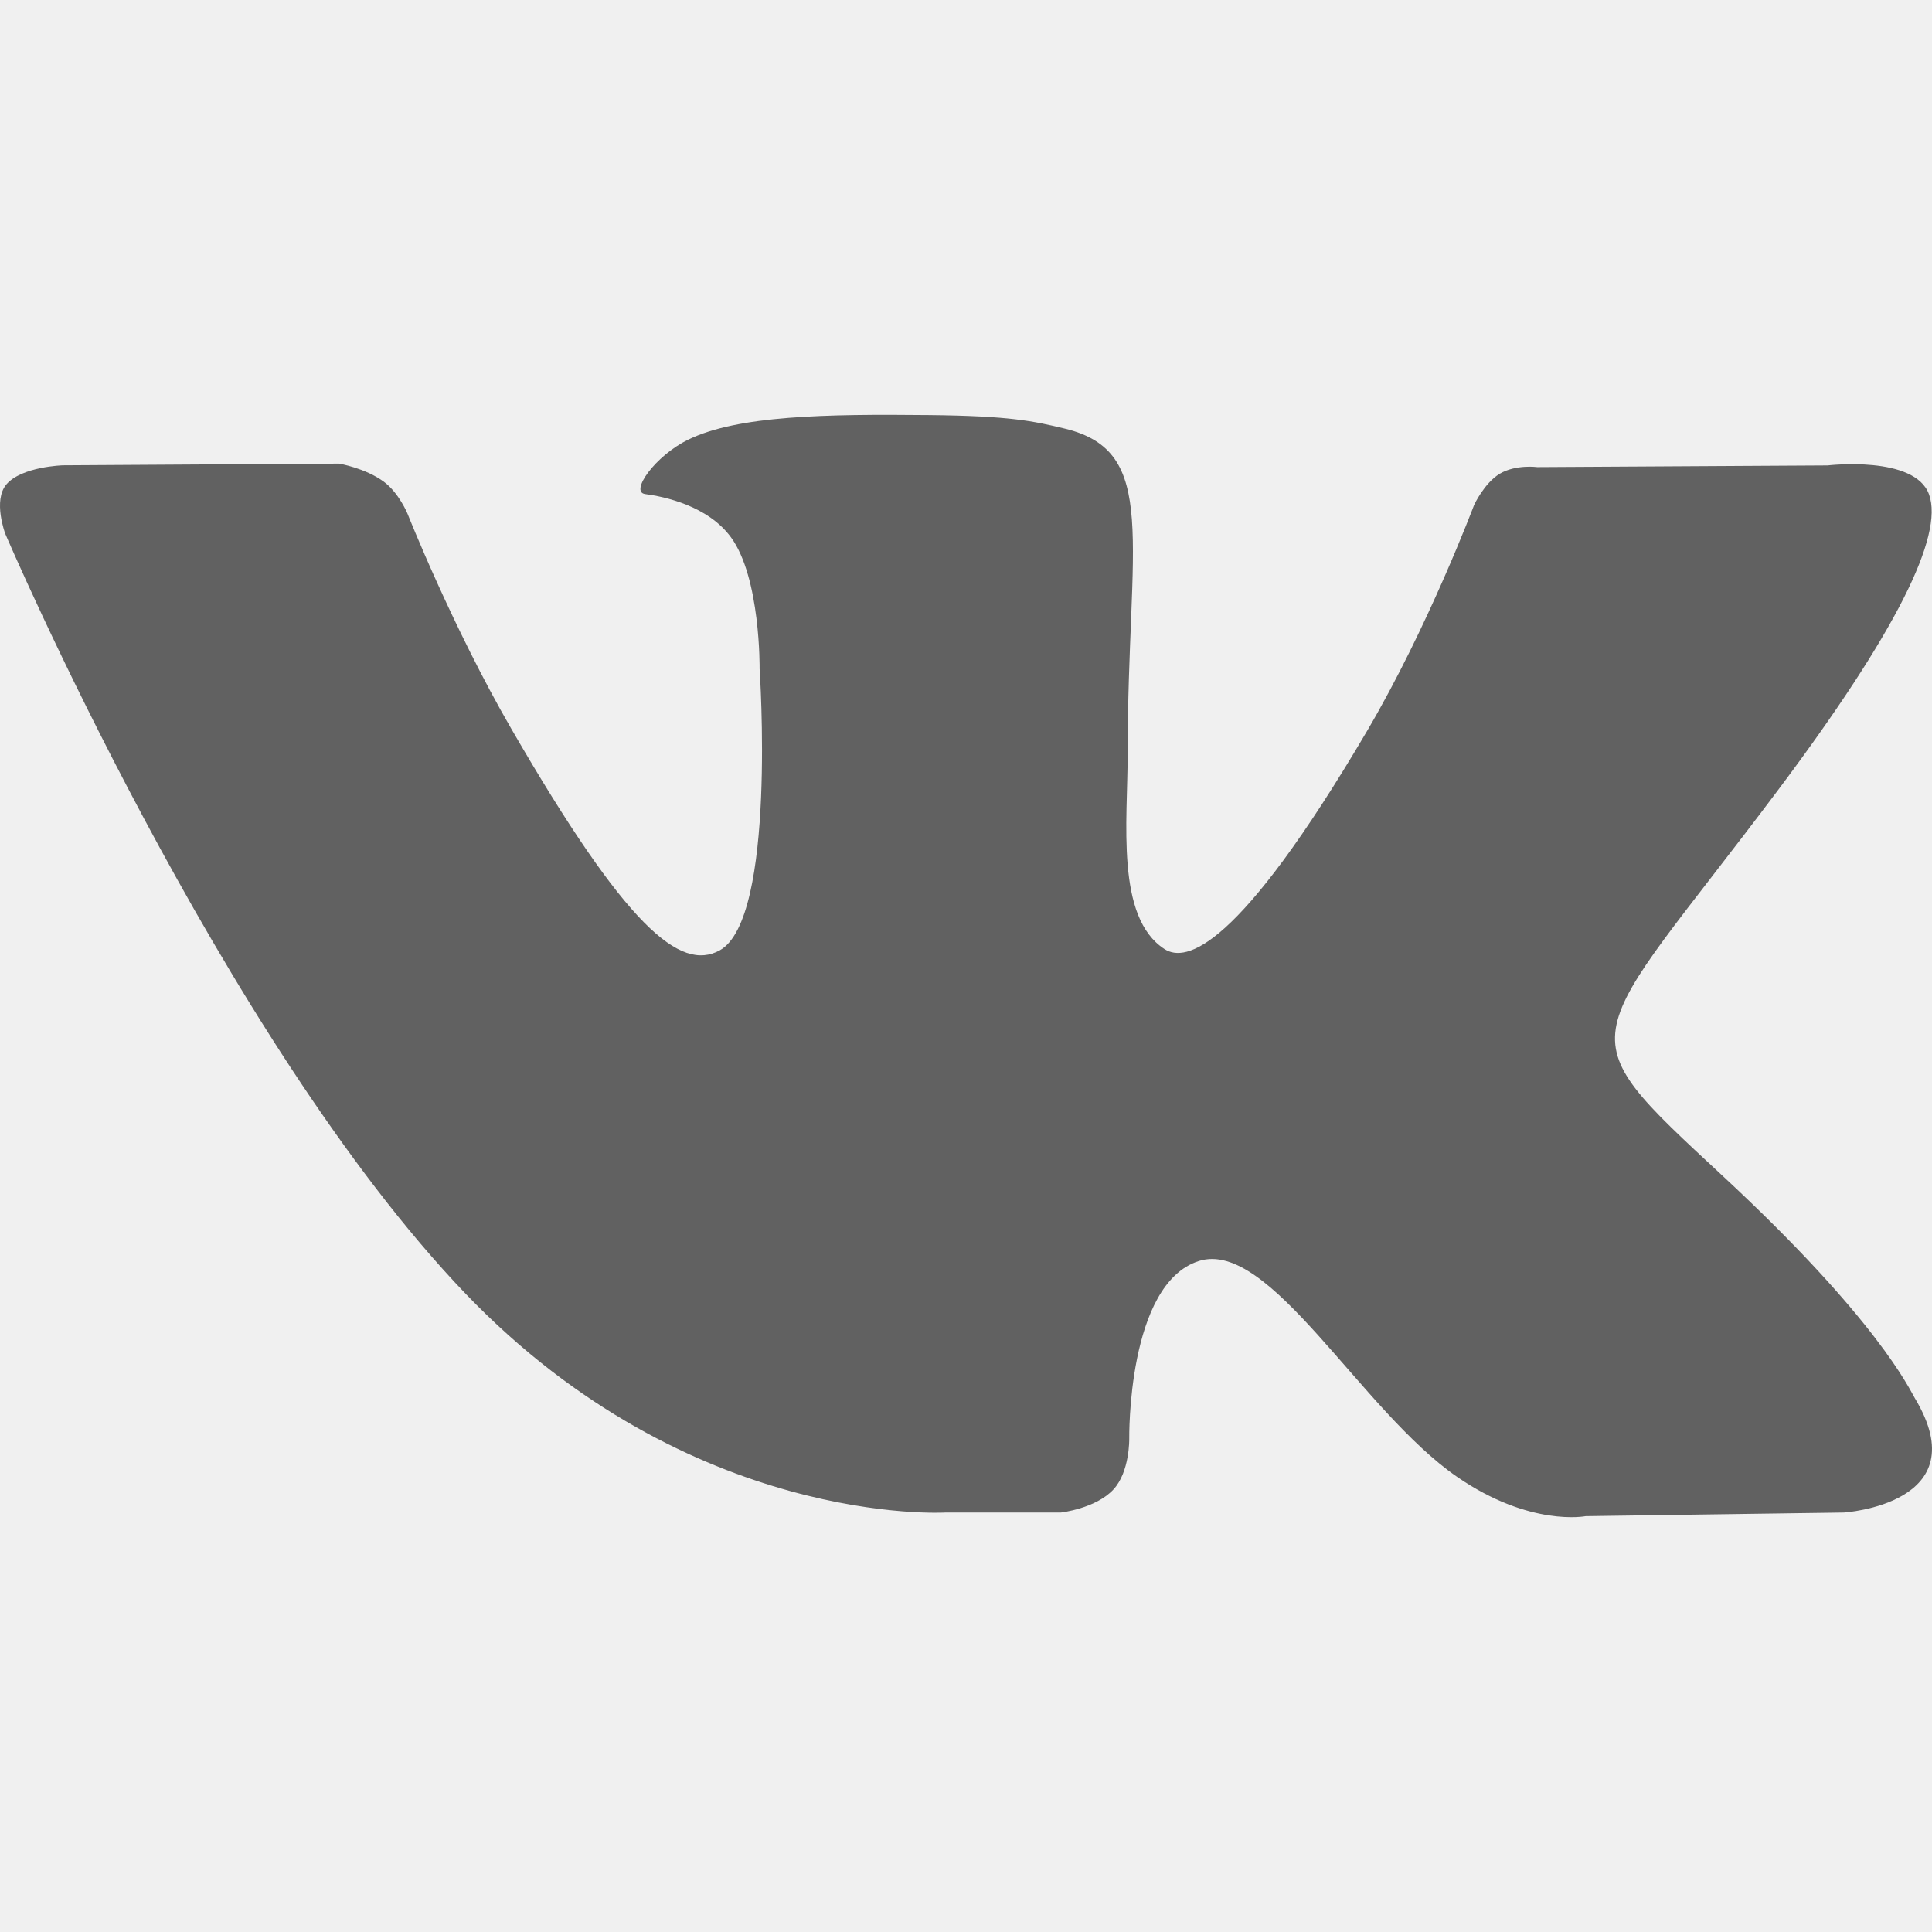
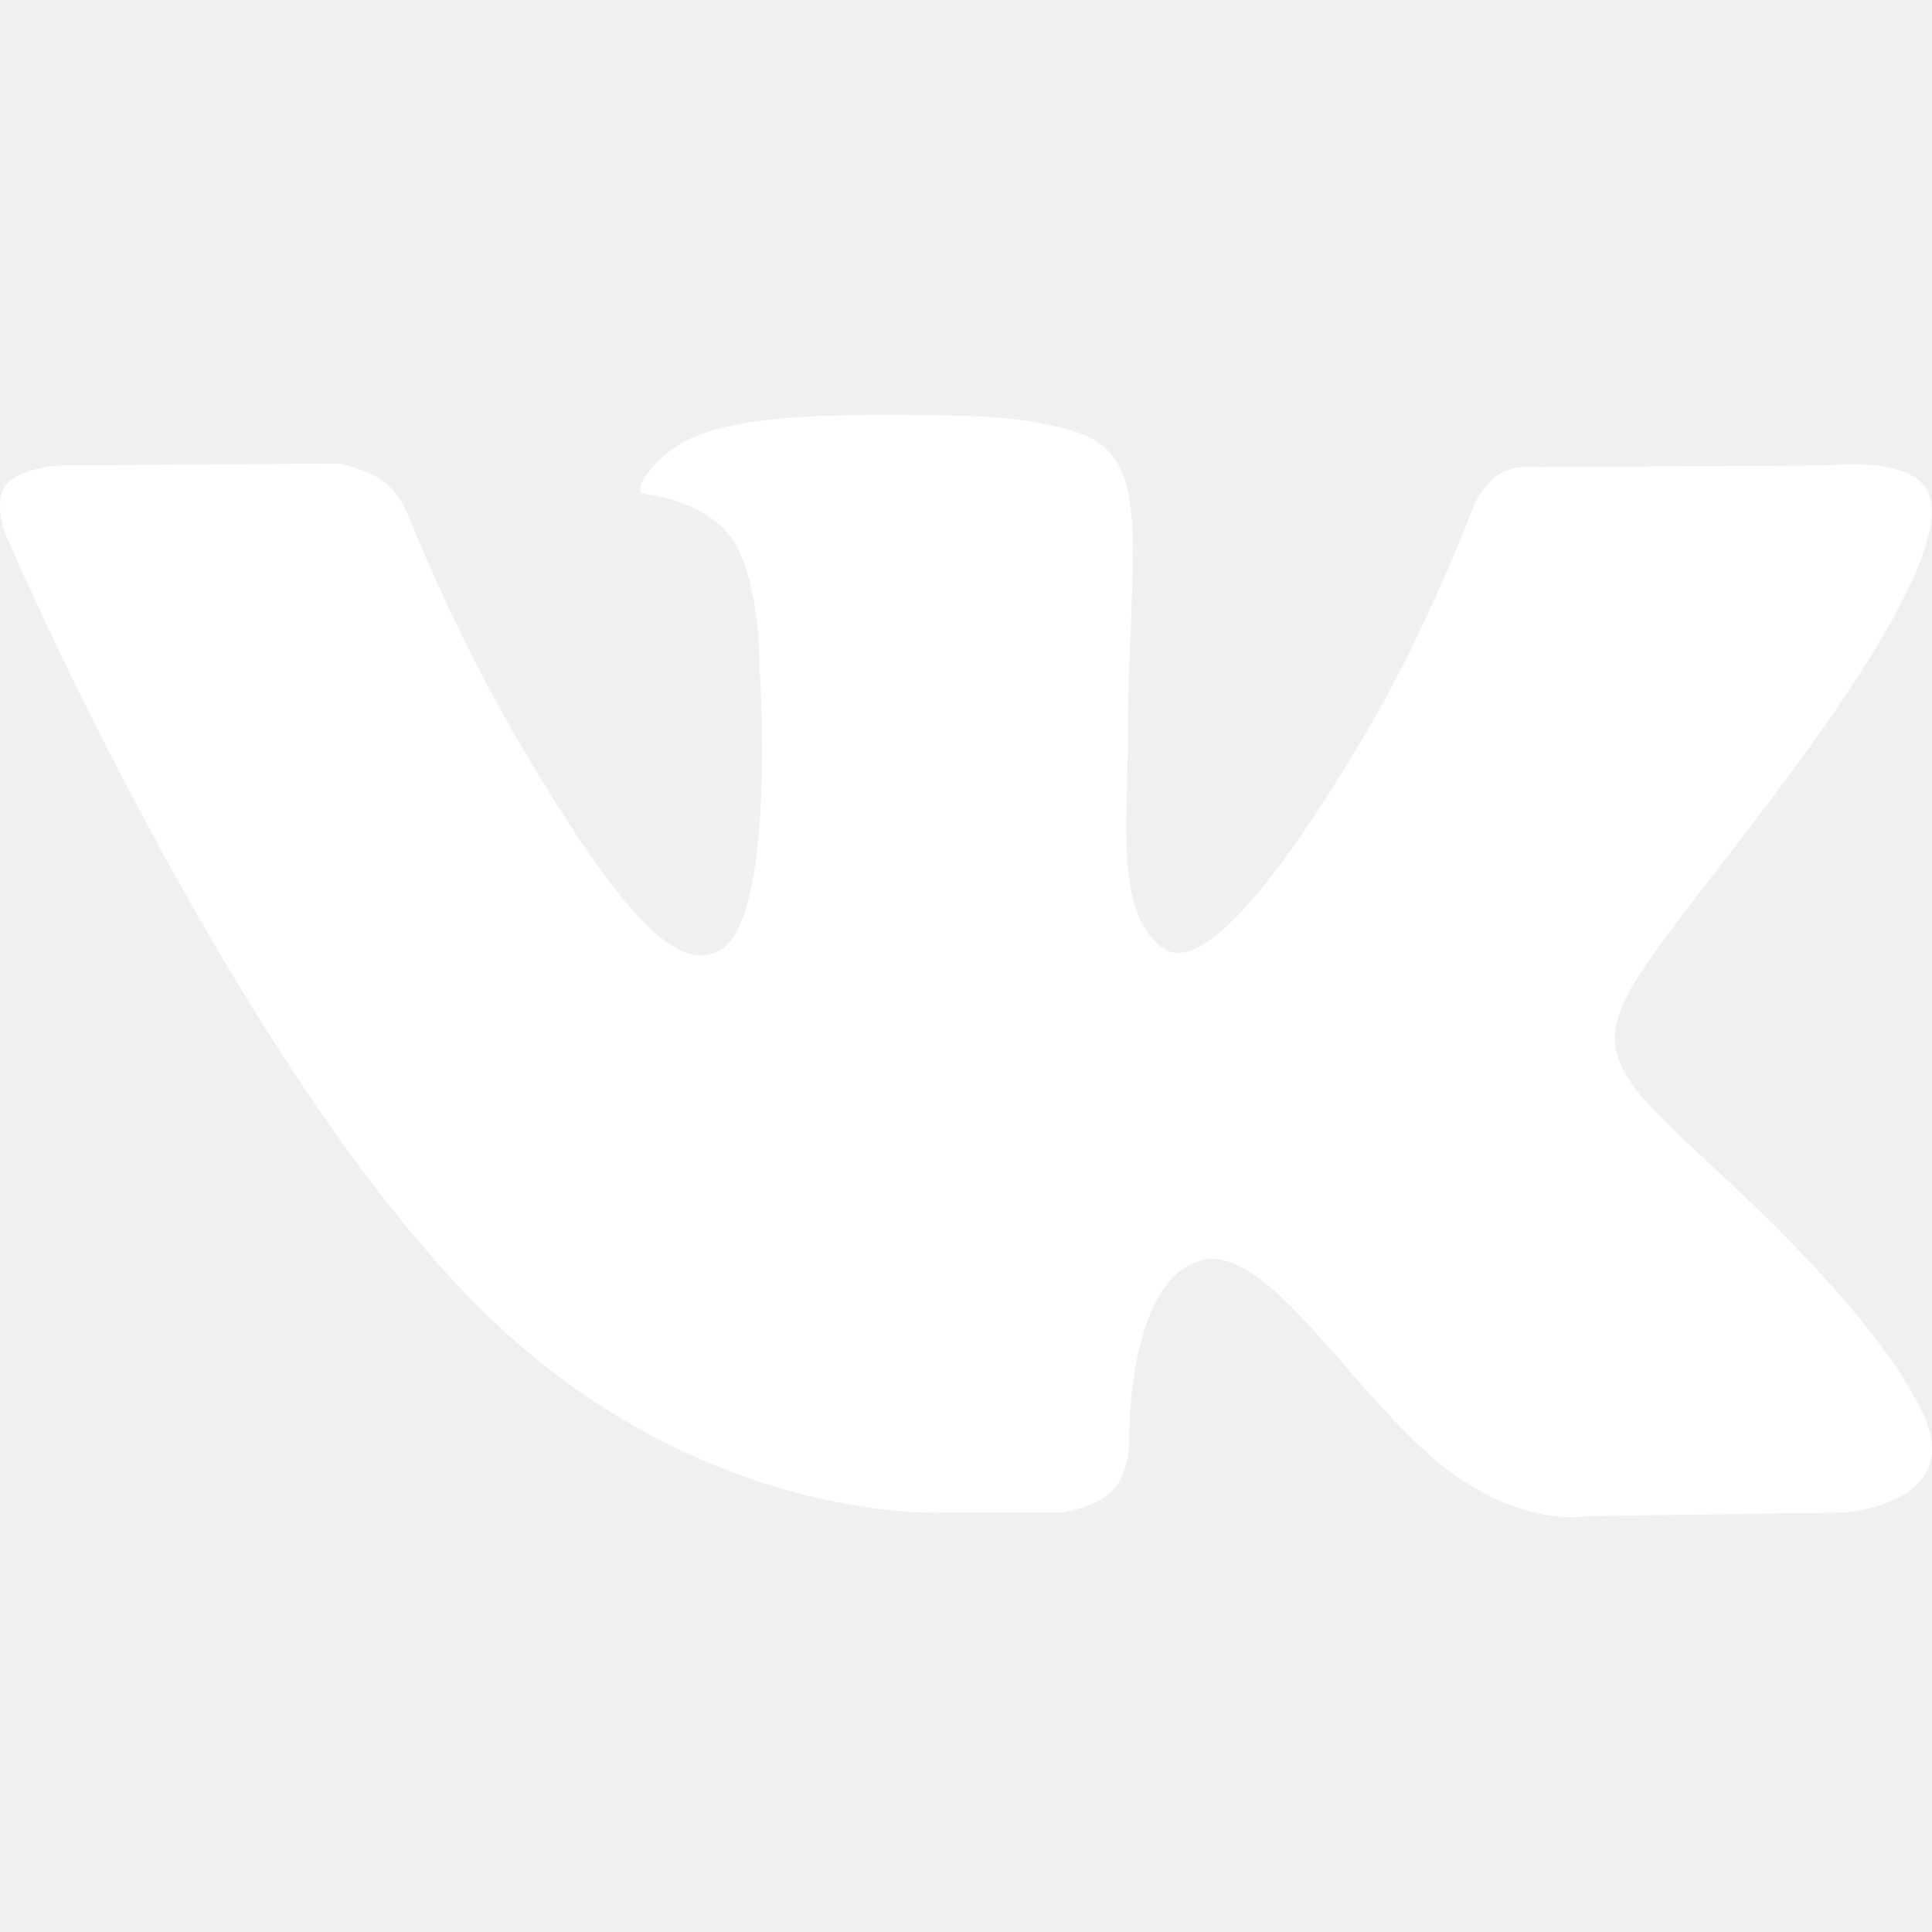
<svg xmlns="http://www.w3.org/2000/svg" version="1.1" id="Capa_1" x="0px" y="0px" viewBox="0 0 511.962 511.962" style="enable-background:new 0 0 511.962 511.962;" xml:space="preserve" width="512px" height="512px" class="">
  <g>
    <g>
      <g>
-         <path d="M507.399,370.471c-1.376-2.304-9.888-20.8-50.848-58.816c-42.88-39.808-37.12-33.344,14.528-102.176    c31.456-41.92,44.032-67.52,40.096-78.464c-3.744-10.432-26.88-7.68-26.88-7.68l-76.928,0.448c0,0-5.696-0.768-9.952,1.76    c-4.128,2.496-6.784,8.256-6.784,8.256s-12.192,32.448-28.448,60.032c-34.272,58.208-48,61.28-53.6,57.664    c-13.024-8.416-9.76-33.856-9.76-51.904c0-56.416,8.544-79.936-16.672-86.016c-8.384-2.016-14.528-3.36-35.936-3.584    c-27.456-0.288-50.72,0.096-63.872,6.528c-8.768,4.288-15.52,13.856-11.392,14.4c5.088,0.672,16.608,3.104,22.72,11.424    c7.904,10.72,7.616,34.848,7.616,34.848s4.544,66.4-10.592,74.656c-10.4,5.664-24.64-5.888-55.2-58.72    c-15.648-27.04-27.488-56.96-27.488-56.96s-2.272-5.568-6.336-8.544c-4.928-3.616-11.84-4.768-11.84-4.768l-73.152,0.448    c0,0-10.976,0.32-15.008,5.088c-3.584,4.256-0.288,13.024-0.288,13.024s57.28,133.984,122.112,201.536    c59.488,61.92,127.008,57.856,127.008,57.856h30.592c0,0,9.248-1.024,13.952-6.112c4.352-4.672,4.192-13.44,4.192-13.44    s-0.608-41.056,18.464-47.104c18.784-5.952,42.912,39.68,68.48,57.248c19.328,13.28,34.016,10.368,34.016,10.368l68.384-0.96    C488.583,400.807,524.359,398.599,507.399,370.471z" data-original="#000000" class="active-path" data-old_color="#000000" fill="#616161" />
+         <path d="M507.399,370.471c-1.376-2.304-9.888-20.8-50.848-58.816c-42.88-39.808-37.12-33.344,14.528-102.176    c31.456-41.92,44.032-67.52,40.096-78.464c-3.744-10.432-26.88-7.68-26.88-7.68l-76.928,0.448c0,0-5.696-0.768-9.952,1.76    c-4.128,2.496-6.784,8.256-6.784,8.256s-12.192,32.448-28.448,60.032c-34.272,58.208-48,61.28-53.6,57.664    c-13.024-8.416-9.76-33.856-9.76-51.904c0-56.416,8.544-79.936-16.672-86.016c-8.384-2.016-14.528-3.36-35.936-3.584    c-27.456-0.288-50.72,0.096-63.872,6.528c-8.768,4.288-15.52,13.856-11.392,14.4c5.088,0.672,16.608,3.104,22.72,11.424    c7.904,10.72,7.616,34.848,7.616,34.848s4.544,66.4-10.592,74.656c-10.4,5.664-24.64-5.888-55.2-58.72    c-15.648-27.04-27.488-56.96-27.488-56.96s-2.272-5.568-6.336-8.544c-4.928-3.616-11.84-4.768-11.84-4.768l-73.152,0.448    c0,0-10.976,0.32-15.008,5.088c-3.584,4.256-0.288,13.024-0.288,13.024s57.28,133.984,122.112,201.536    c59.488,61.92,127.008,57.856,127.008,57.856h30.592c0,0,9.248-1.024,13.952-6.112c4.352-4.672,4.192-13.44,4.192-13.44    s-0.608-41.056,18.464-47.104c18.784-5.952,42.912,39.68,68.48,57.248c19.328,13.28,34.016,10.368,34.016,10.368l68.384-0.96    C488.583,400.807,524.359,398.599,507.399,370.471z" data-original="#000000" class="active-path" data-old_color="#000000" fill="#ffffff" />
      </g>
    </g>
  </g>
</svg>
